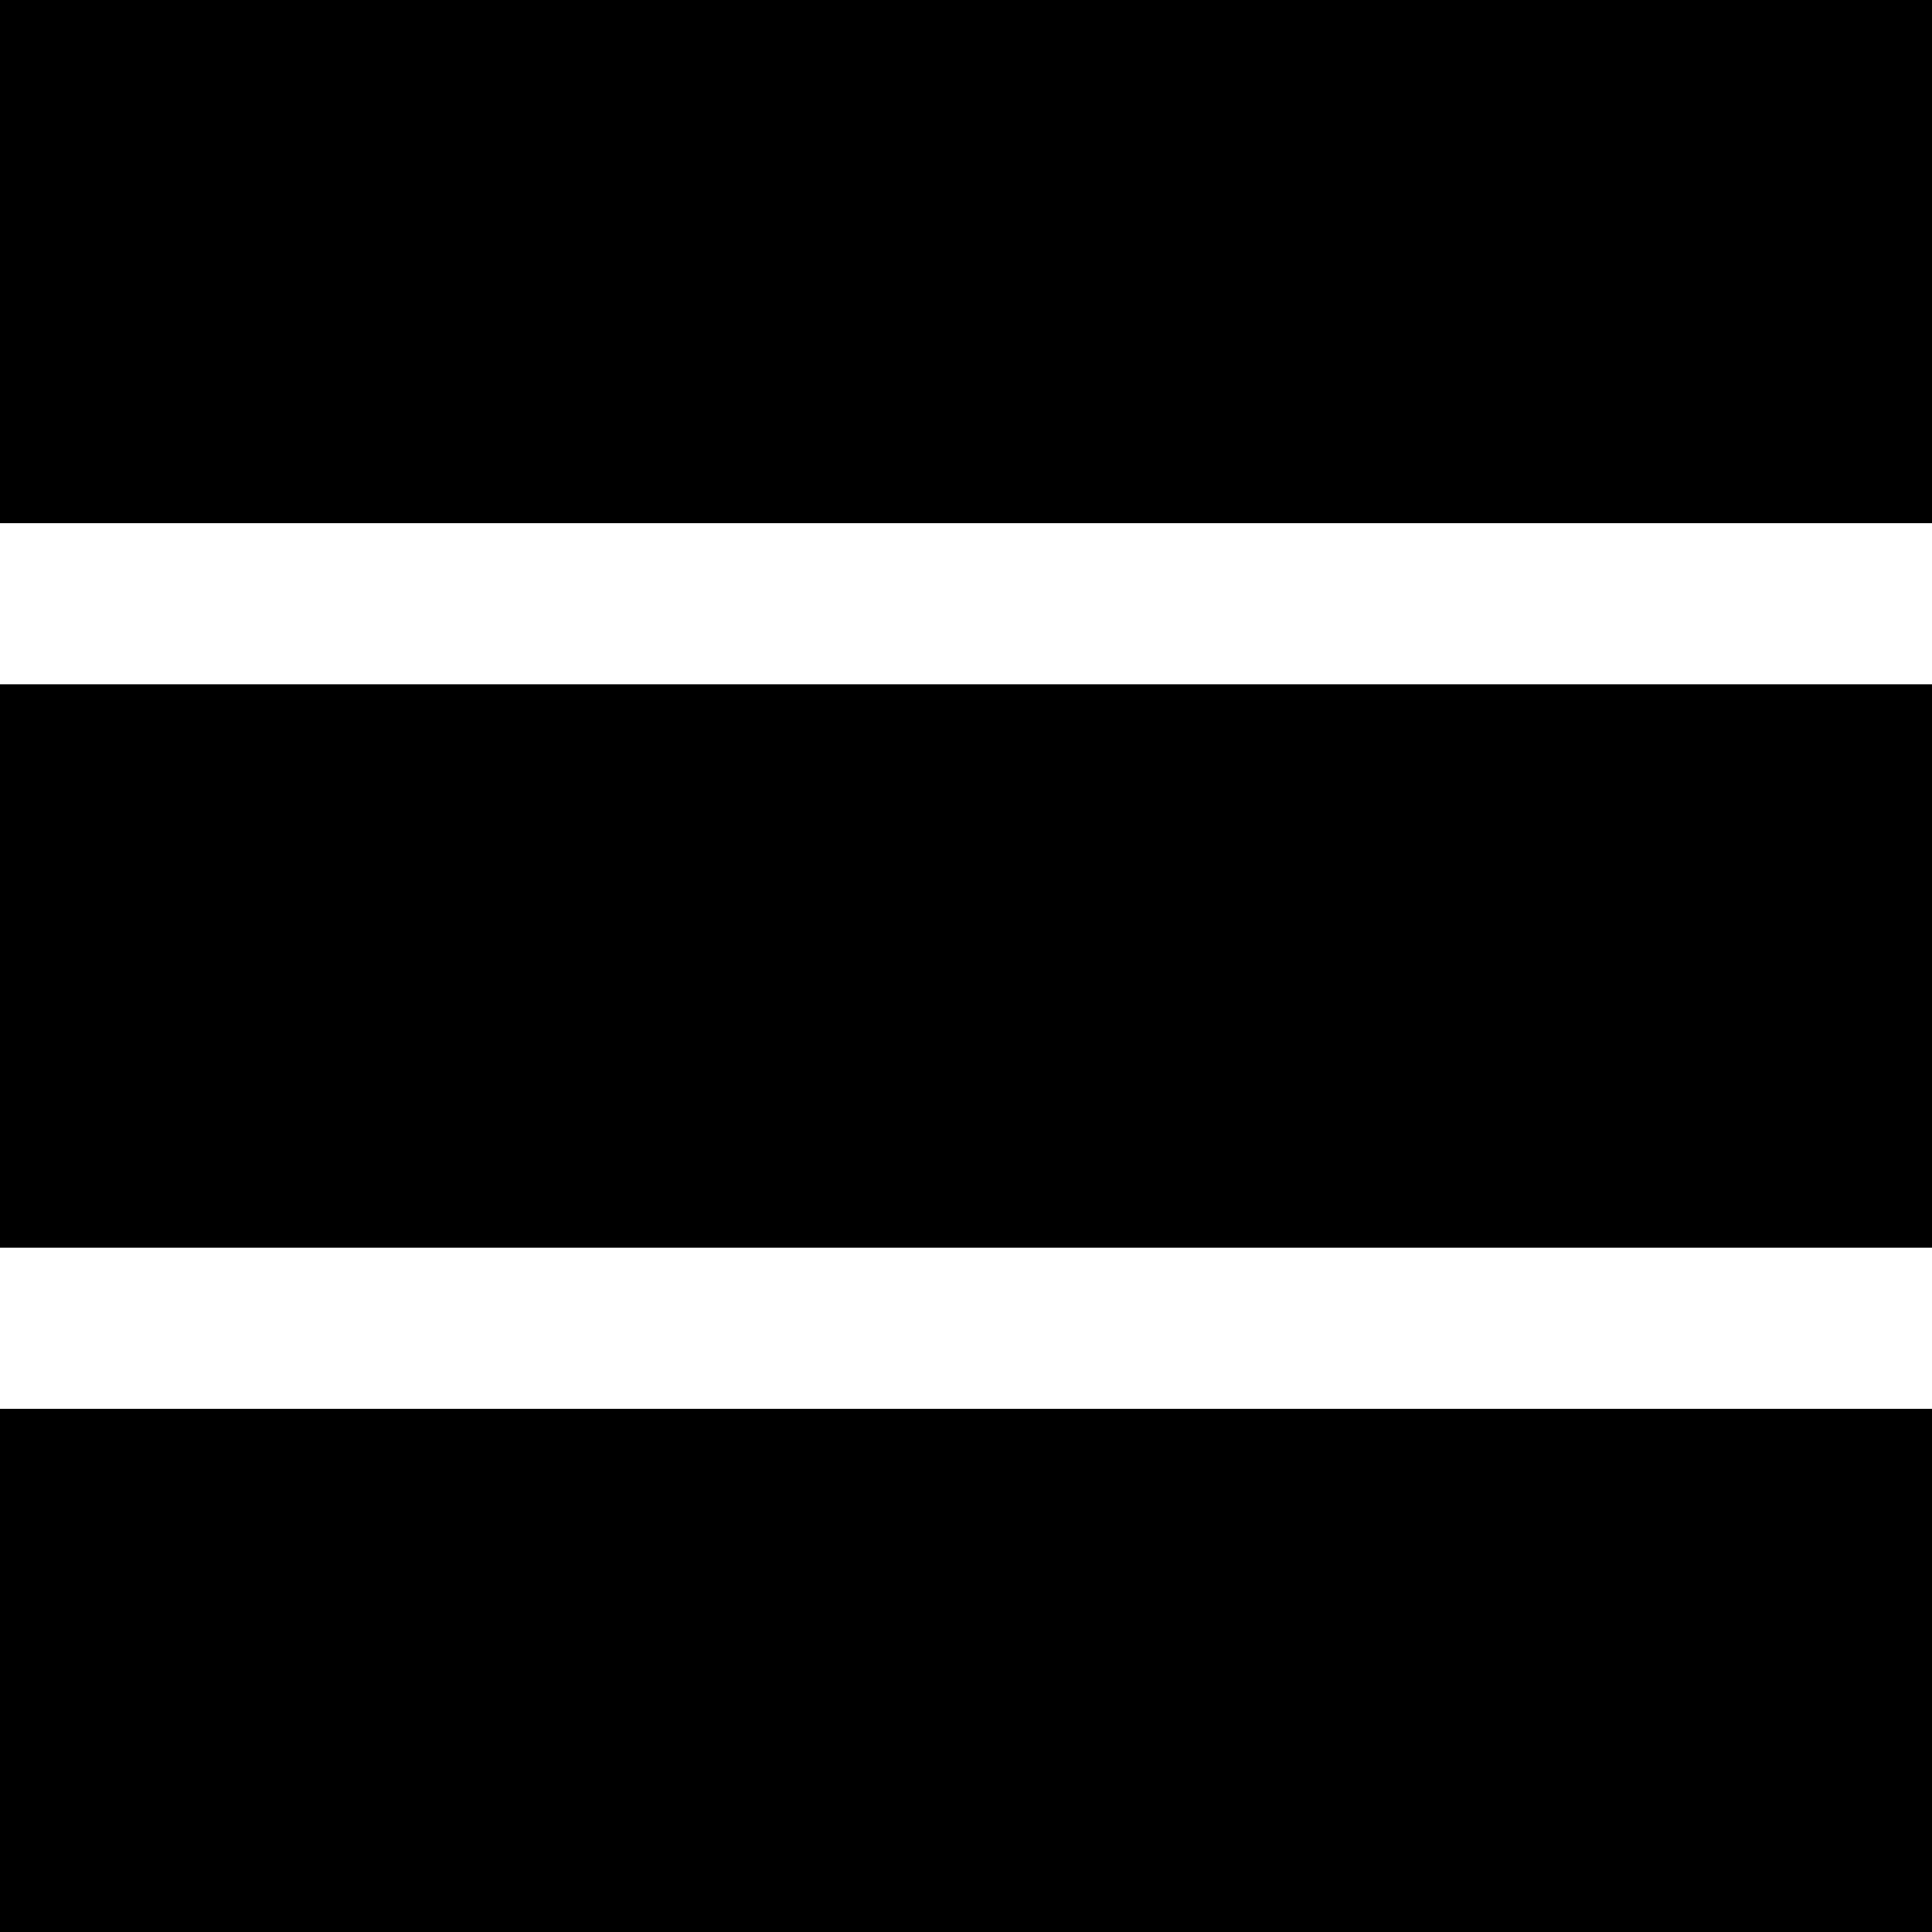
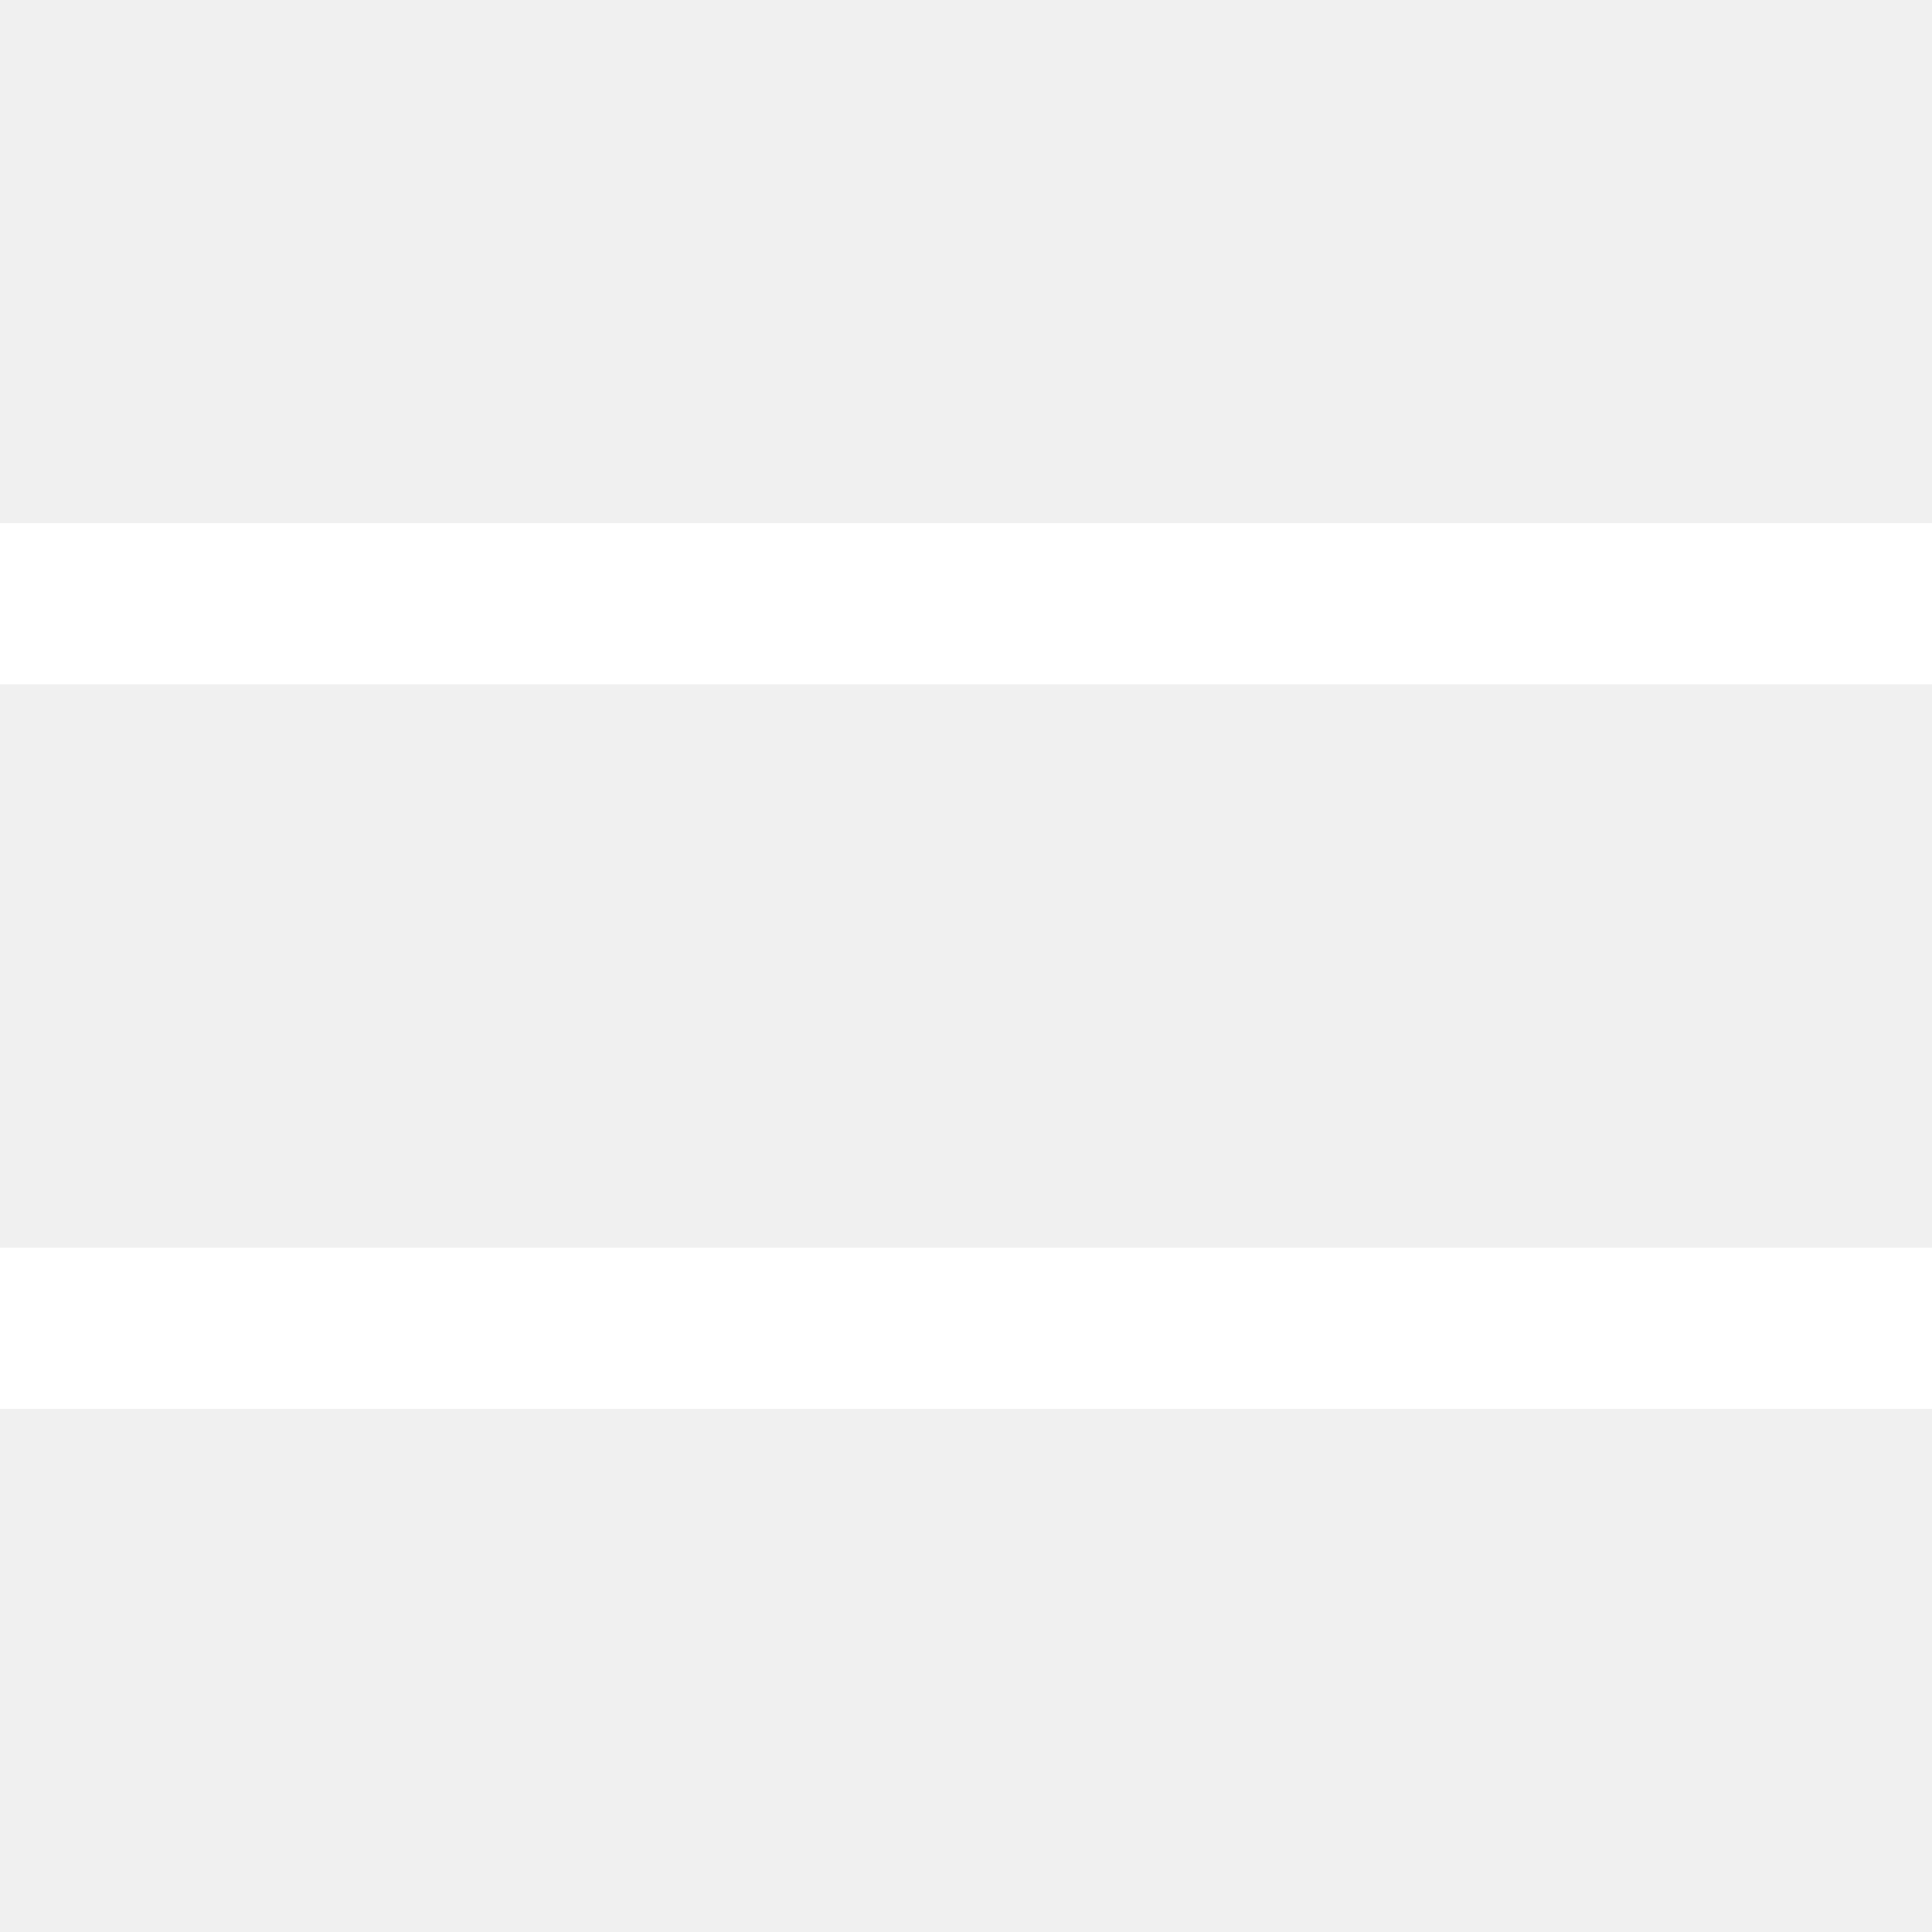
<svg xmlns="http://www.w3.org/2000/svg" width="24" height="24" viewBox="0 0 24 24" fill="none">
-   <rect width="24" height="24" fill="black" />
  <rect y="6.5" width="24" height="2" fill="white" />
  <rect y="15.5" width="24" height="2" fill="white" />
</svg>
